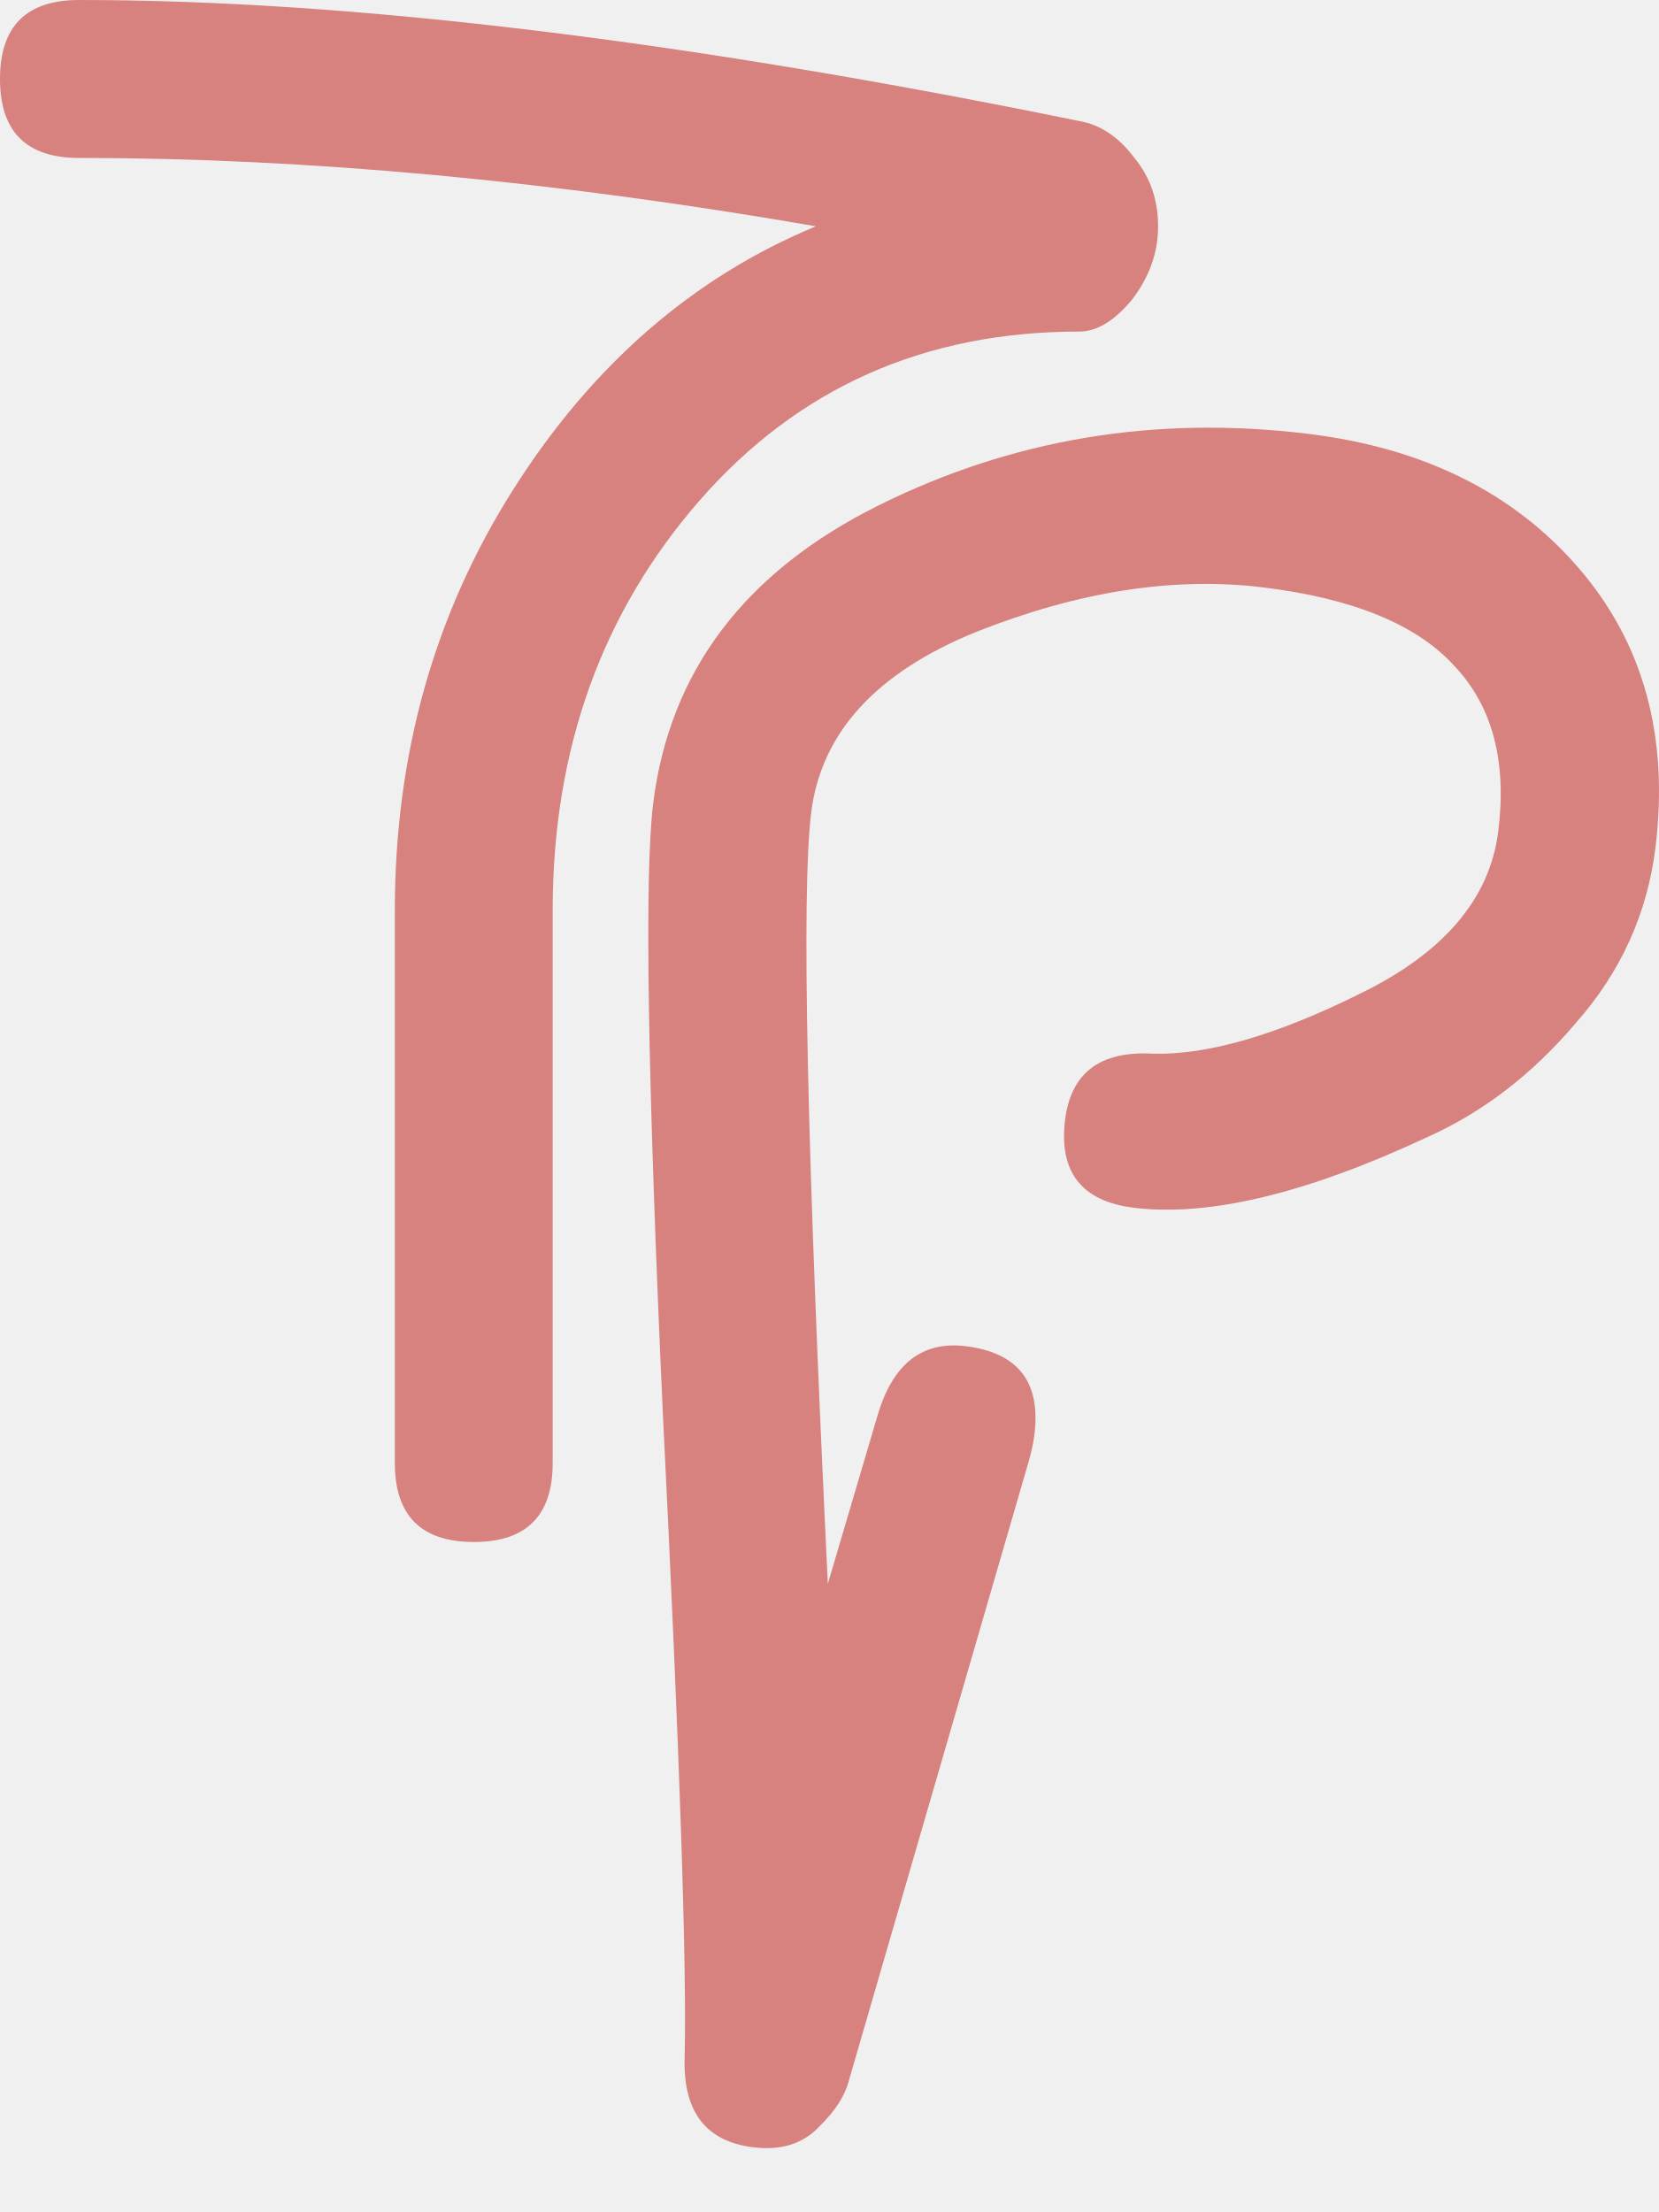
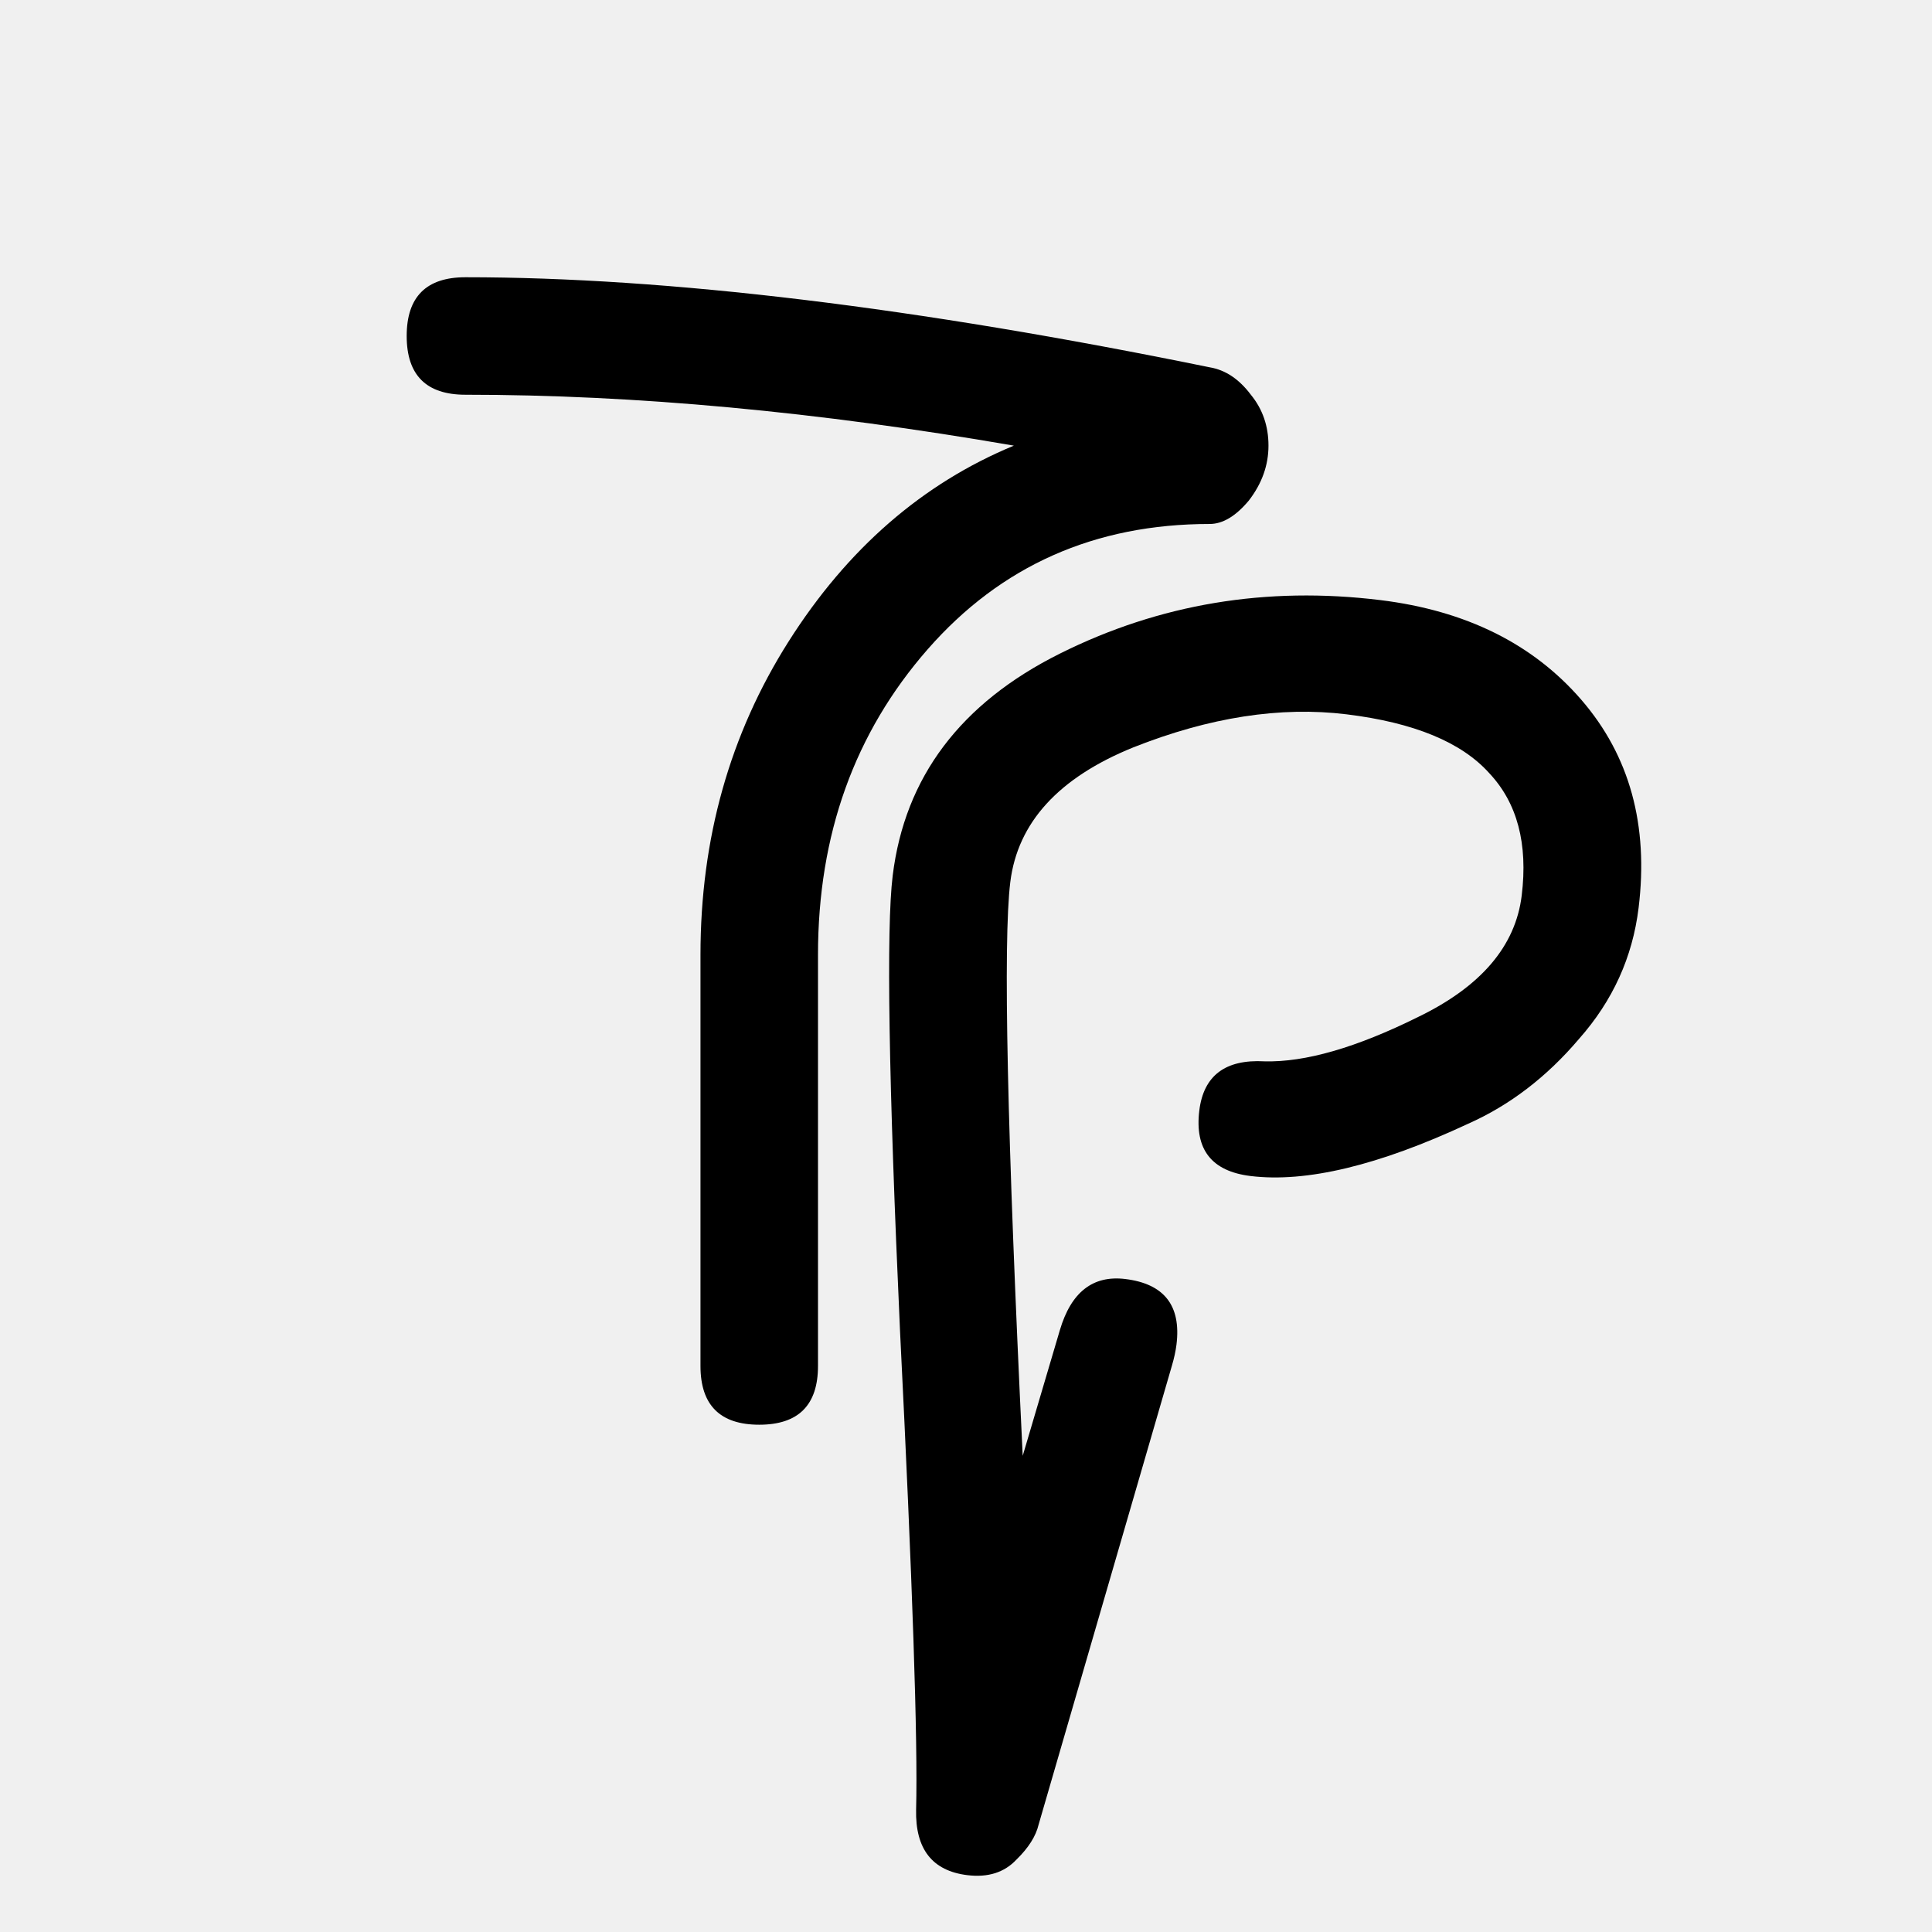
- <svg xmlns="http://www.w3.org/2000/svg" version="1.1" width="15" height="20">
-   <svg width="15" height="20" viewBox="0 0 15 20" fill="none">
-     <g clip-path="url(#clip0_3_14)">
-       <path d="M9.757 2.998C8.361 2.998 7.219 3.505 6.33 4.52C5.442 5.536 4.997 6.773 4.997 8.232V13.228C4.997 13.704 4.76 13.942 4.284 13.942C3.808 13.942 3.57 13.704 3.57 13.228V8.232C3.57 6.82 3.927 5.551 4.641 4.425C5.354 3.299 6.267 2.506 7.377 2.046C4.997 1.634 2.776 1.428 0.714 1.428C0.238 1.428 0 1.19 0 0.714C0 0.238 0.238 0 0.714 0C3.173 0 6.187 0.365 9.757 1.094C9.947 1.126 10.114 1.237 10.257 1.428C10.4 1.602 10.471 1.808 10.471 2.046C10.471 2.284 10.392 2.506 10.233 2.712C10.074 2.903 9.916 2.998 9.757 2.998Z" fill="#D7827E" />
-       <path d="M6.811 19.415C6.386 19.363 6.179 19.098 6.19 18.619C6.211 17.791 6.146 15.85 5.994 12.795C5.855 9.757 5.826 7.916 5.905 7.27C6.052 6.074 6.73 5.174 7.939 4.572C9.148 3.969 10.445 3.753 11.831 3.923C12.87 4.05 13.684 4.454 14.271 5.133C14.859 5.813 15.091 6.656 14.968 7.664C14.894 8.262 14.653 8.792 14.245 9.253C13.852 9.716 13.403 10.06 12.895 10.286C11.81 10.792 10.929 11.003 10.252 10.92C9.78 10.862 9.572 10.597 9.63 10.125C9.683 9.7 9.947 9.5 10.423 9.527C10.917 9.54 11.539 9.36 12.287 8.989C13.052 8.619 13.472 8.127 13.547 7.513C13.625 6.884 13.494 6.388 13.155 6.027C12.817 5.65 12.239 5.411 11.421 5.311C10.617 5.212 9.754 5.346 8.83 5.712C7.921 6.08 7.423 6.626 7.334 7.35C7.245 8.074 7.295 10.398 7.485 14.32L7.936 12.793C8.073 12.331 8.338 12.123 8.732 12.172C9.204 12.23 9.411 12.495 9.353 12.967C9.344 13.046 9.325 13.132 9.298 13.224L7.678 18.802C7.644 18.942 7.555 19.083 7.41 19.225C7.263 19.383 7.063 19.446 6.811 19.415Z" fill="#D7827E" />
-     </g>
-     <defs>
-       <clipPath id="SvgjsClipPath1000">
-         <rect width="15" height="19.495" fill="white" />
-       </clipPath>
-     </defs>
-   </svg>
-   <style>@media (prefers-color-scheme: light) { :root { filter: none; } }
- </style>
+ <svg xmlns="http://www.w3.org/2000/svg" width="500" height="500" viewBox="0 0 500 500" fill="none">
+   <path d="M313.074 135.603C283.337 135.603 259.007 146.414 240.083 168.036C221.159 189.658 211.697 216.009 211.697 247.091V353.512C211.697 363.648 206.628 368.716 196.49 368.716C186.352 368.716 181.283 363.648 181.283 353.512V247.091C181.283 217.023 188.887 189.995 204.093 166.009C219.3 142.021 238.731 125.129 262.386 115.332C211.697 106.548 164.387 102.156 120.457 102.156C110.319 102.156 105.25 97.088 105.25 86.953C105.25 76.818 110.319 71.75 120.457 71.75C172.835 71.75 237.041 79.52 313.074 95.061C317.13 95.737 320.678 98.102 323.719 102.156C326.761 105.872 328.281 110.264 328.281 115.332C328.281 120.4 326.592 125.129 323.213 129.521C319.833 133.576 316.453 135.603 313.074 135.603Z" fill="black" />
+   <path d="M250.328 485.286C241.272 484.176 236.859 478.526 237.088 468.342C237.552 450.7 236.162 409.343 232.919 344.273C229.969 279.579 229.339 240.358 231.028 226.61C234.157 201.125 248.597 181.964 274.347 169.127C300.096 156.289 327.729 151.683 357.245 155.306C379.381 158.023 396.712 166.618 409.234 181.089C421.755 195.561 426.697 213.527 424.064 234.988C422.5 247.731 417.368 259.014 408.671 268.839C400.308 278.705 390.728 286.038 379.923 290.839C356.809 301.617 338.041 306.12 323.619 304.35C313.557 303.115 309.143 297.467 310.379 287.407C311.491 278.354 317.119 274.109 327.263 274.674C337.785 274.944 351.021 271.123 366.974 263.21C383.261 255.338 392.209 244.863 393.813 231.785C395.46 218.373 392.673 207.819 385.446 200.124C378.261 192.094 365.949 187.008 348.507 184.867C331.401 182.768 313.007 185.616 293.324 193.411C273.976 201.247 263.355 212.878 261.461 228.303C259.567 243.728 260.639 293.215 264.677 376.764L274.288 344.246C277.201 334.392 282.85 329.98 291.235 331.009C301.297 332.244 305.711 337.891 304.476 347.951C304.269 349.628 303.875 351.452 303.293 353.423L268.784 472.234C268.078 475.212 266.177 478.211 263.082 481.237C259.946 484.595 255.694 485.945 250.328 485.286Z" fill="black" />
</svg>
